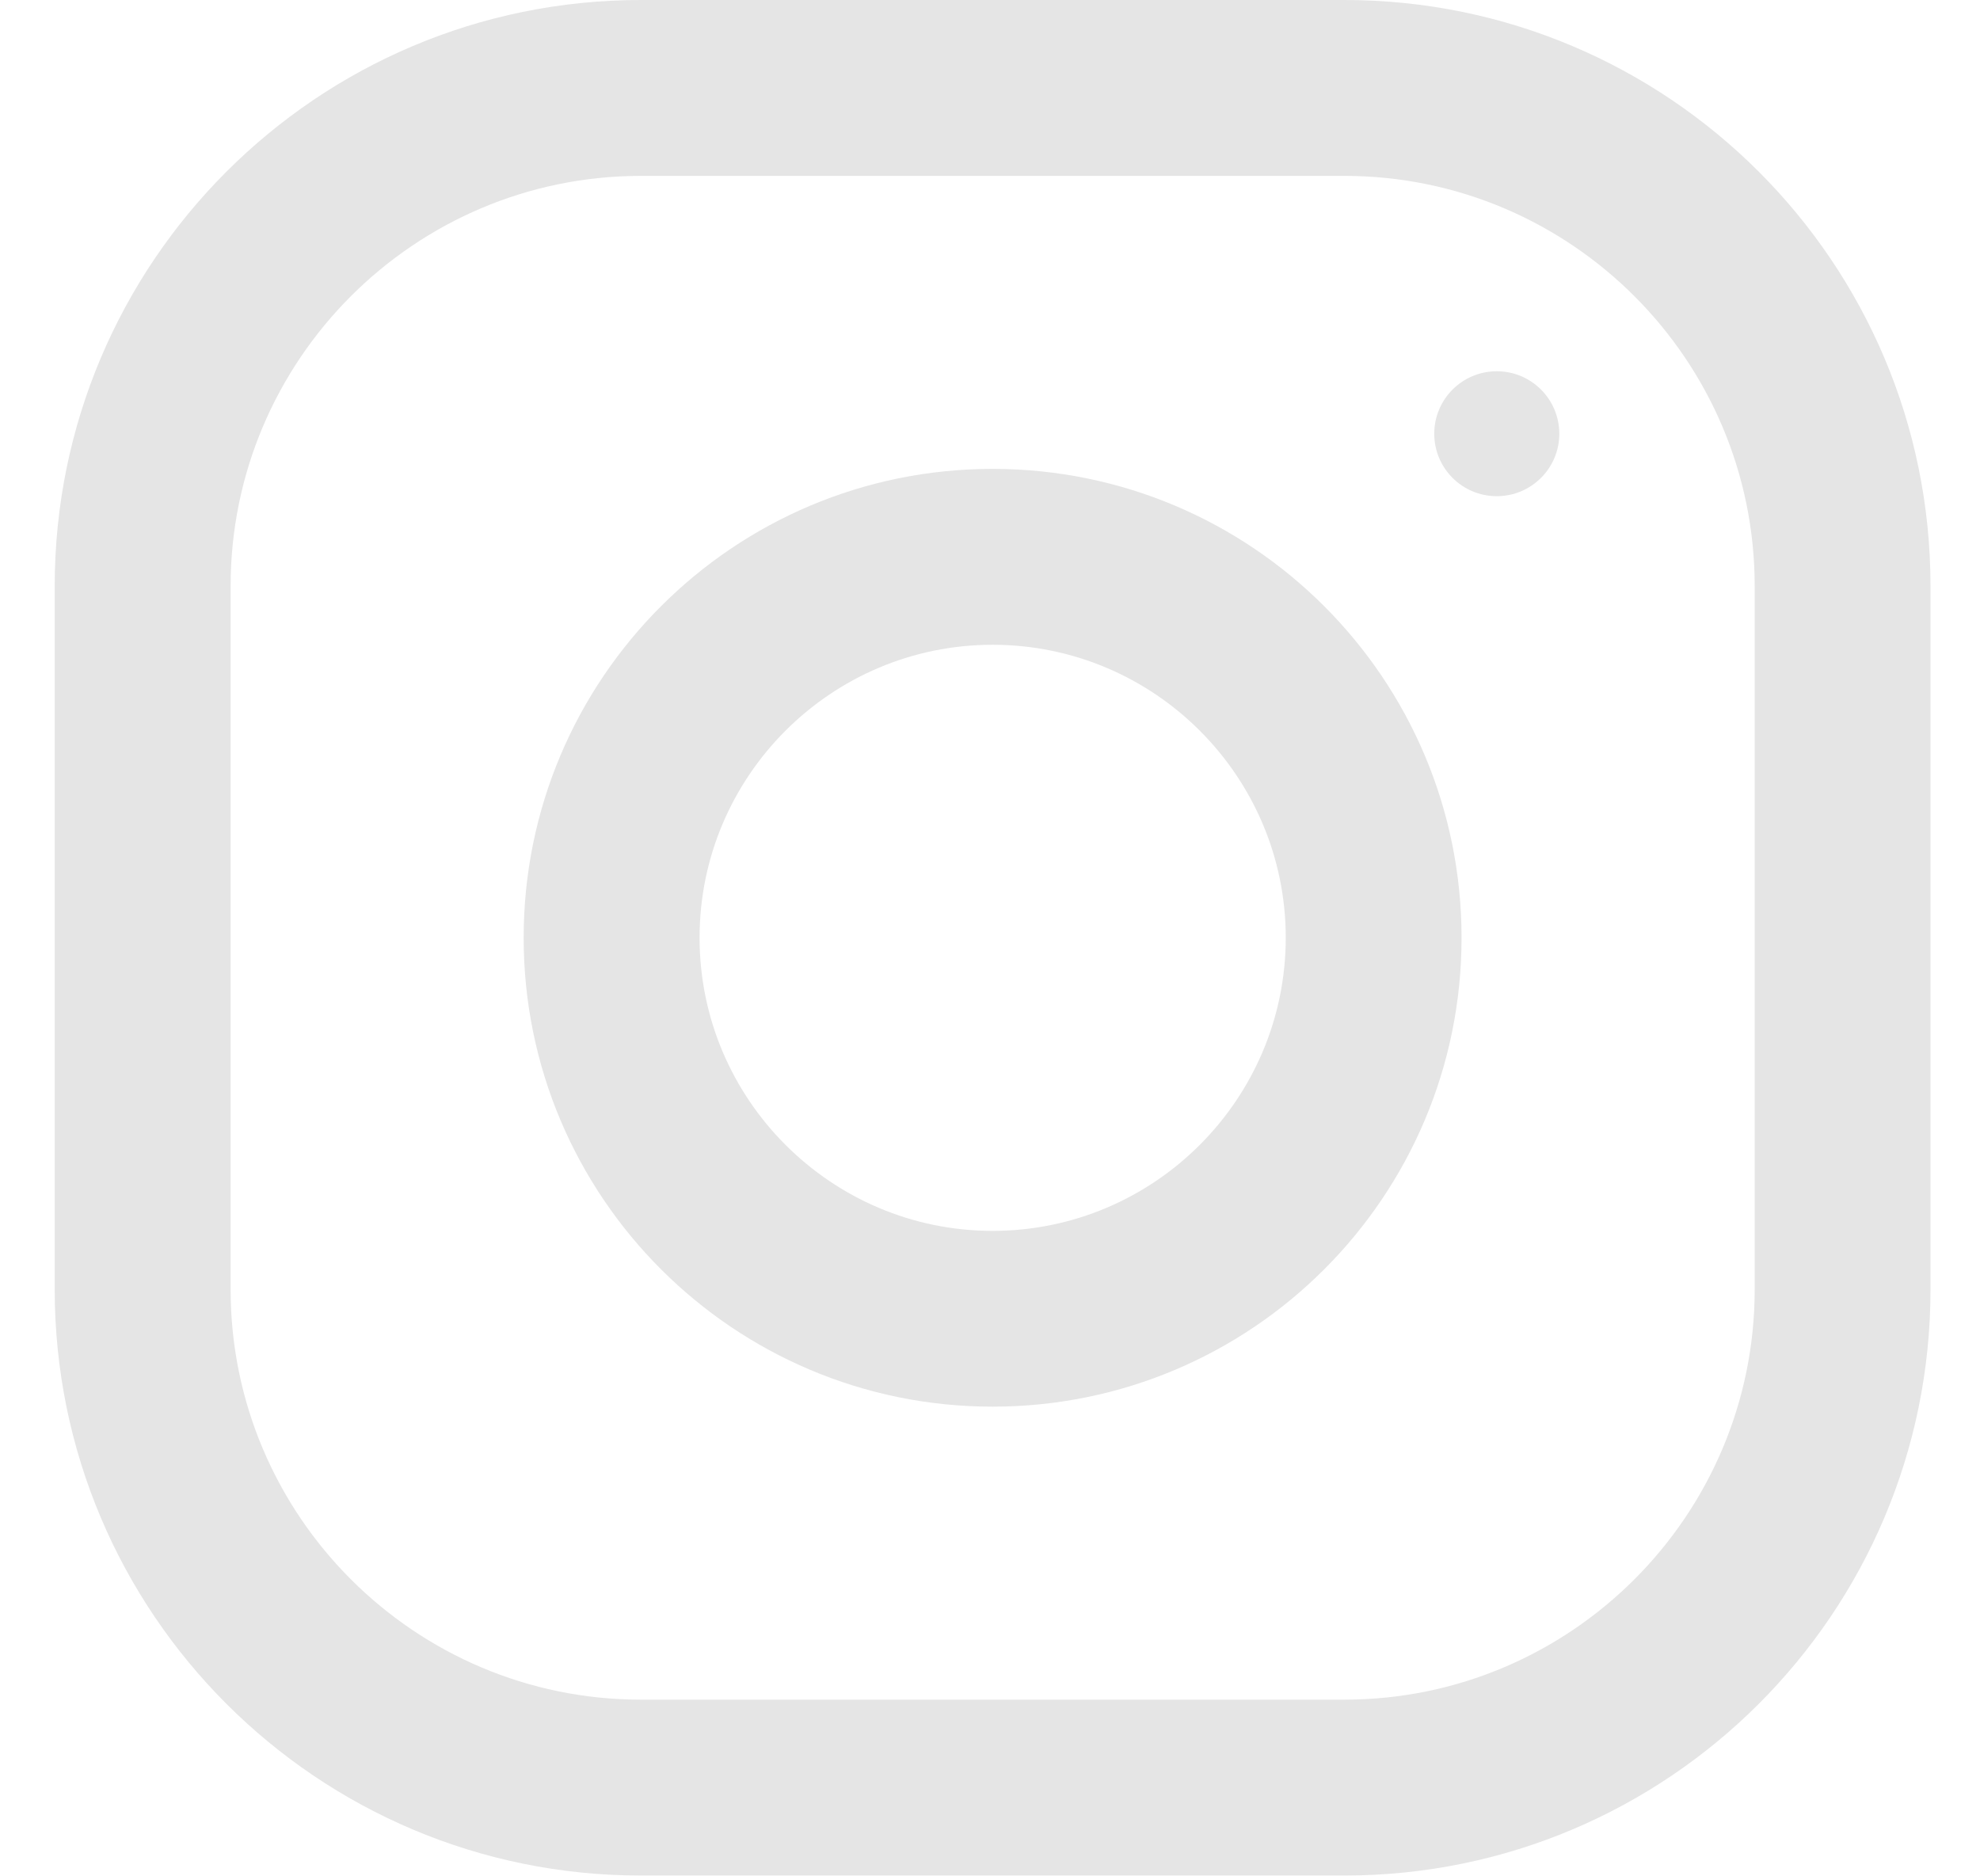
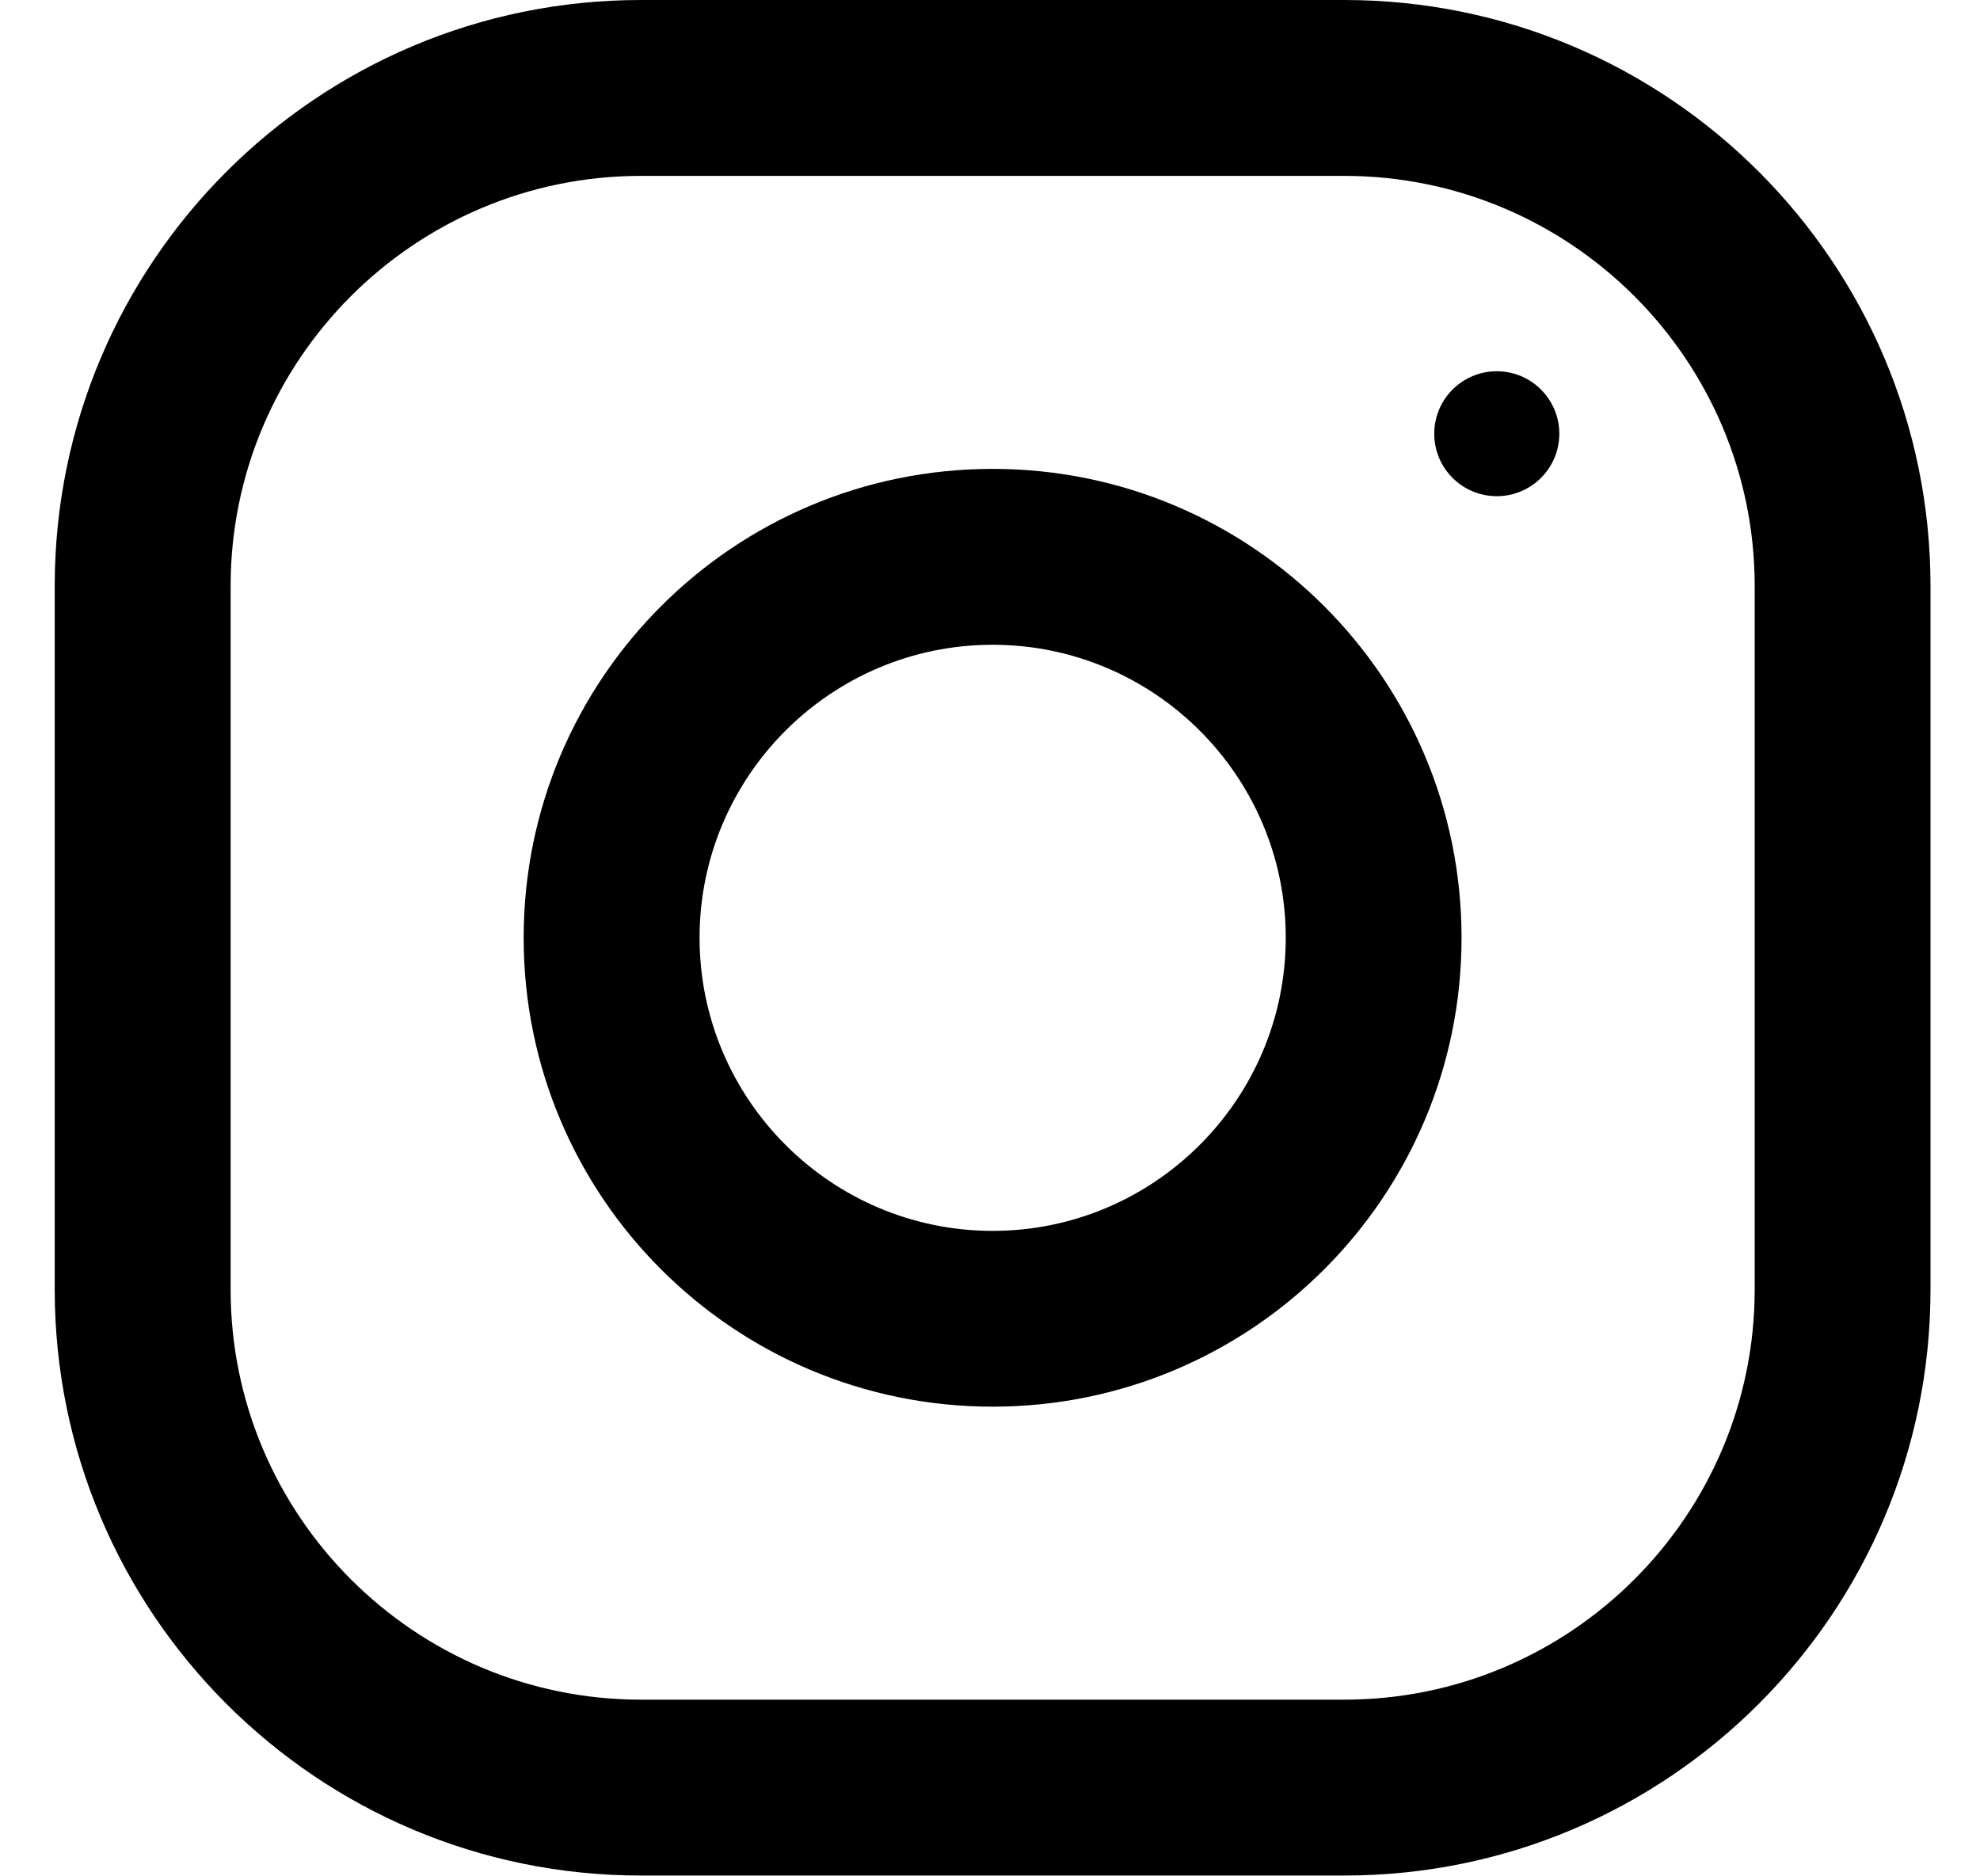
- <svg xmlns="http://www.w3.org/2000/svg" width="19" height="18" viewBox="0 0 19 18" fill="none">
-   <path d="M12.9 0H6.15C3.044 0 0.525 2.519 0.525 5.625V12.375C0.525 15.481 3.044 18 6.15 18H12.9C16.006 18 18.525 15.481 18.525 12.375V5.625C18.525 2.519 16.006 0 12.9 0ZM16.838 12.375C16.838 14.546 15.072 16.312 12.9 16.312H6.15C3.979 16.312 2.213 14.546 2.213 12.375V5.625C2.213 3.454 3.979 1.688 6.15 1.688H12.9C15.072 1.688 16.838 3.454 16.838 5.625V12.375Z" fill="#E5E5E5" />
-   <path d="M9.525 4.5C7.04 4.5 5.025 6.515 5.025 9C5.025 11.485 7.04 13.5 9.525 13.5C12.011 13.5 14.025 11.485 14.025 9C14.025 6.515 12.011 4.5 9.525 4.5ZM9.525 11.813C7.975 11.813 6.713 10.55 6.713 9C6.713 7.449 7.975 6.188 9.525 6.188C11.076 6.188 12.338 7.449 12.338 9C12.338 10.55 11.076 11.813 9.525 11.813Z" fill="#E5E5E5" />
-   <path d="M14.363 4.762C14.694 4.762 14.963 4.494 14.963 4.163C14.963 3.831 14.694 3.563 14.363 3.563C14.032 3.563 13.763 3.831 13.763 4.163C13.763 4.494 14.032 4.762 14.363 4.762Z" fill="#E5E5E5" />
+ <svg xmlns="http://www.w3.org/2000/svg" width="19" height="18" viewBox="0 0 19 18">
+   <path d="M12.9 0H6.15C3.044 0 0.525 2.519 0.525 5.625V12.375C0.525 15.481 3.044 18 6.15 18H12.9C16.006 18 18.525 15.481 18.525 12.375V5.625C18.525 2.519 16.006 0 12.9 0ZM16.838 12.375C16.838 14.546 15.072 16.312 12.9 16.312H6.15C3.979 16.312 2.213 14.546 2.213 12.375V5.625C2.213 3.454 3.979 1.688 6.15 1.688H12.9C15.072 1.688 16.838 3.454 16.838 5.625V12.375Z" />
+   <path d="M9.525 4.5C7.04 4.5 5.025 6.515 5.025 9C5.025 11.485 7.04 13.5 9.525 13.5C12.011 13.5 14.025 11.485 14.025 9C14.025 6.515 12.011 4.5 9.525 4.5ZM9.525 11.813C7.975 11.813 6.713 10.55 6.713 9C6.713 7.449 7.975 6.188 9.525 6.188C11.076 6.188 12.338 7.449 12.338 9C12.338 10.55 11.076 11.813 9.525 11.813Z" />
+   <path d="M14.363 4.762C14.694 4.762 14.963 4.494 14.963 4.163C14.963 3.831 14.694 3.563 14.363 3.563C14.032 3.563 13.763 3.831 13.763 4.163C13.763 4.494 14.032 4.762 14.363 4.762Z" />
</svg>
